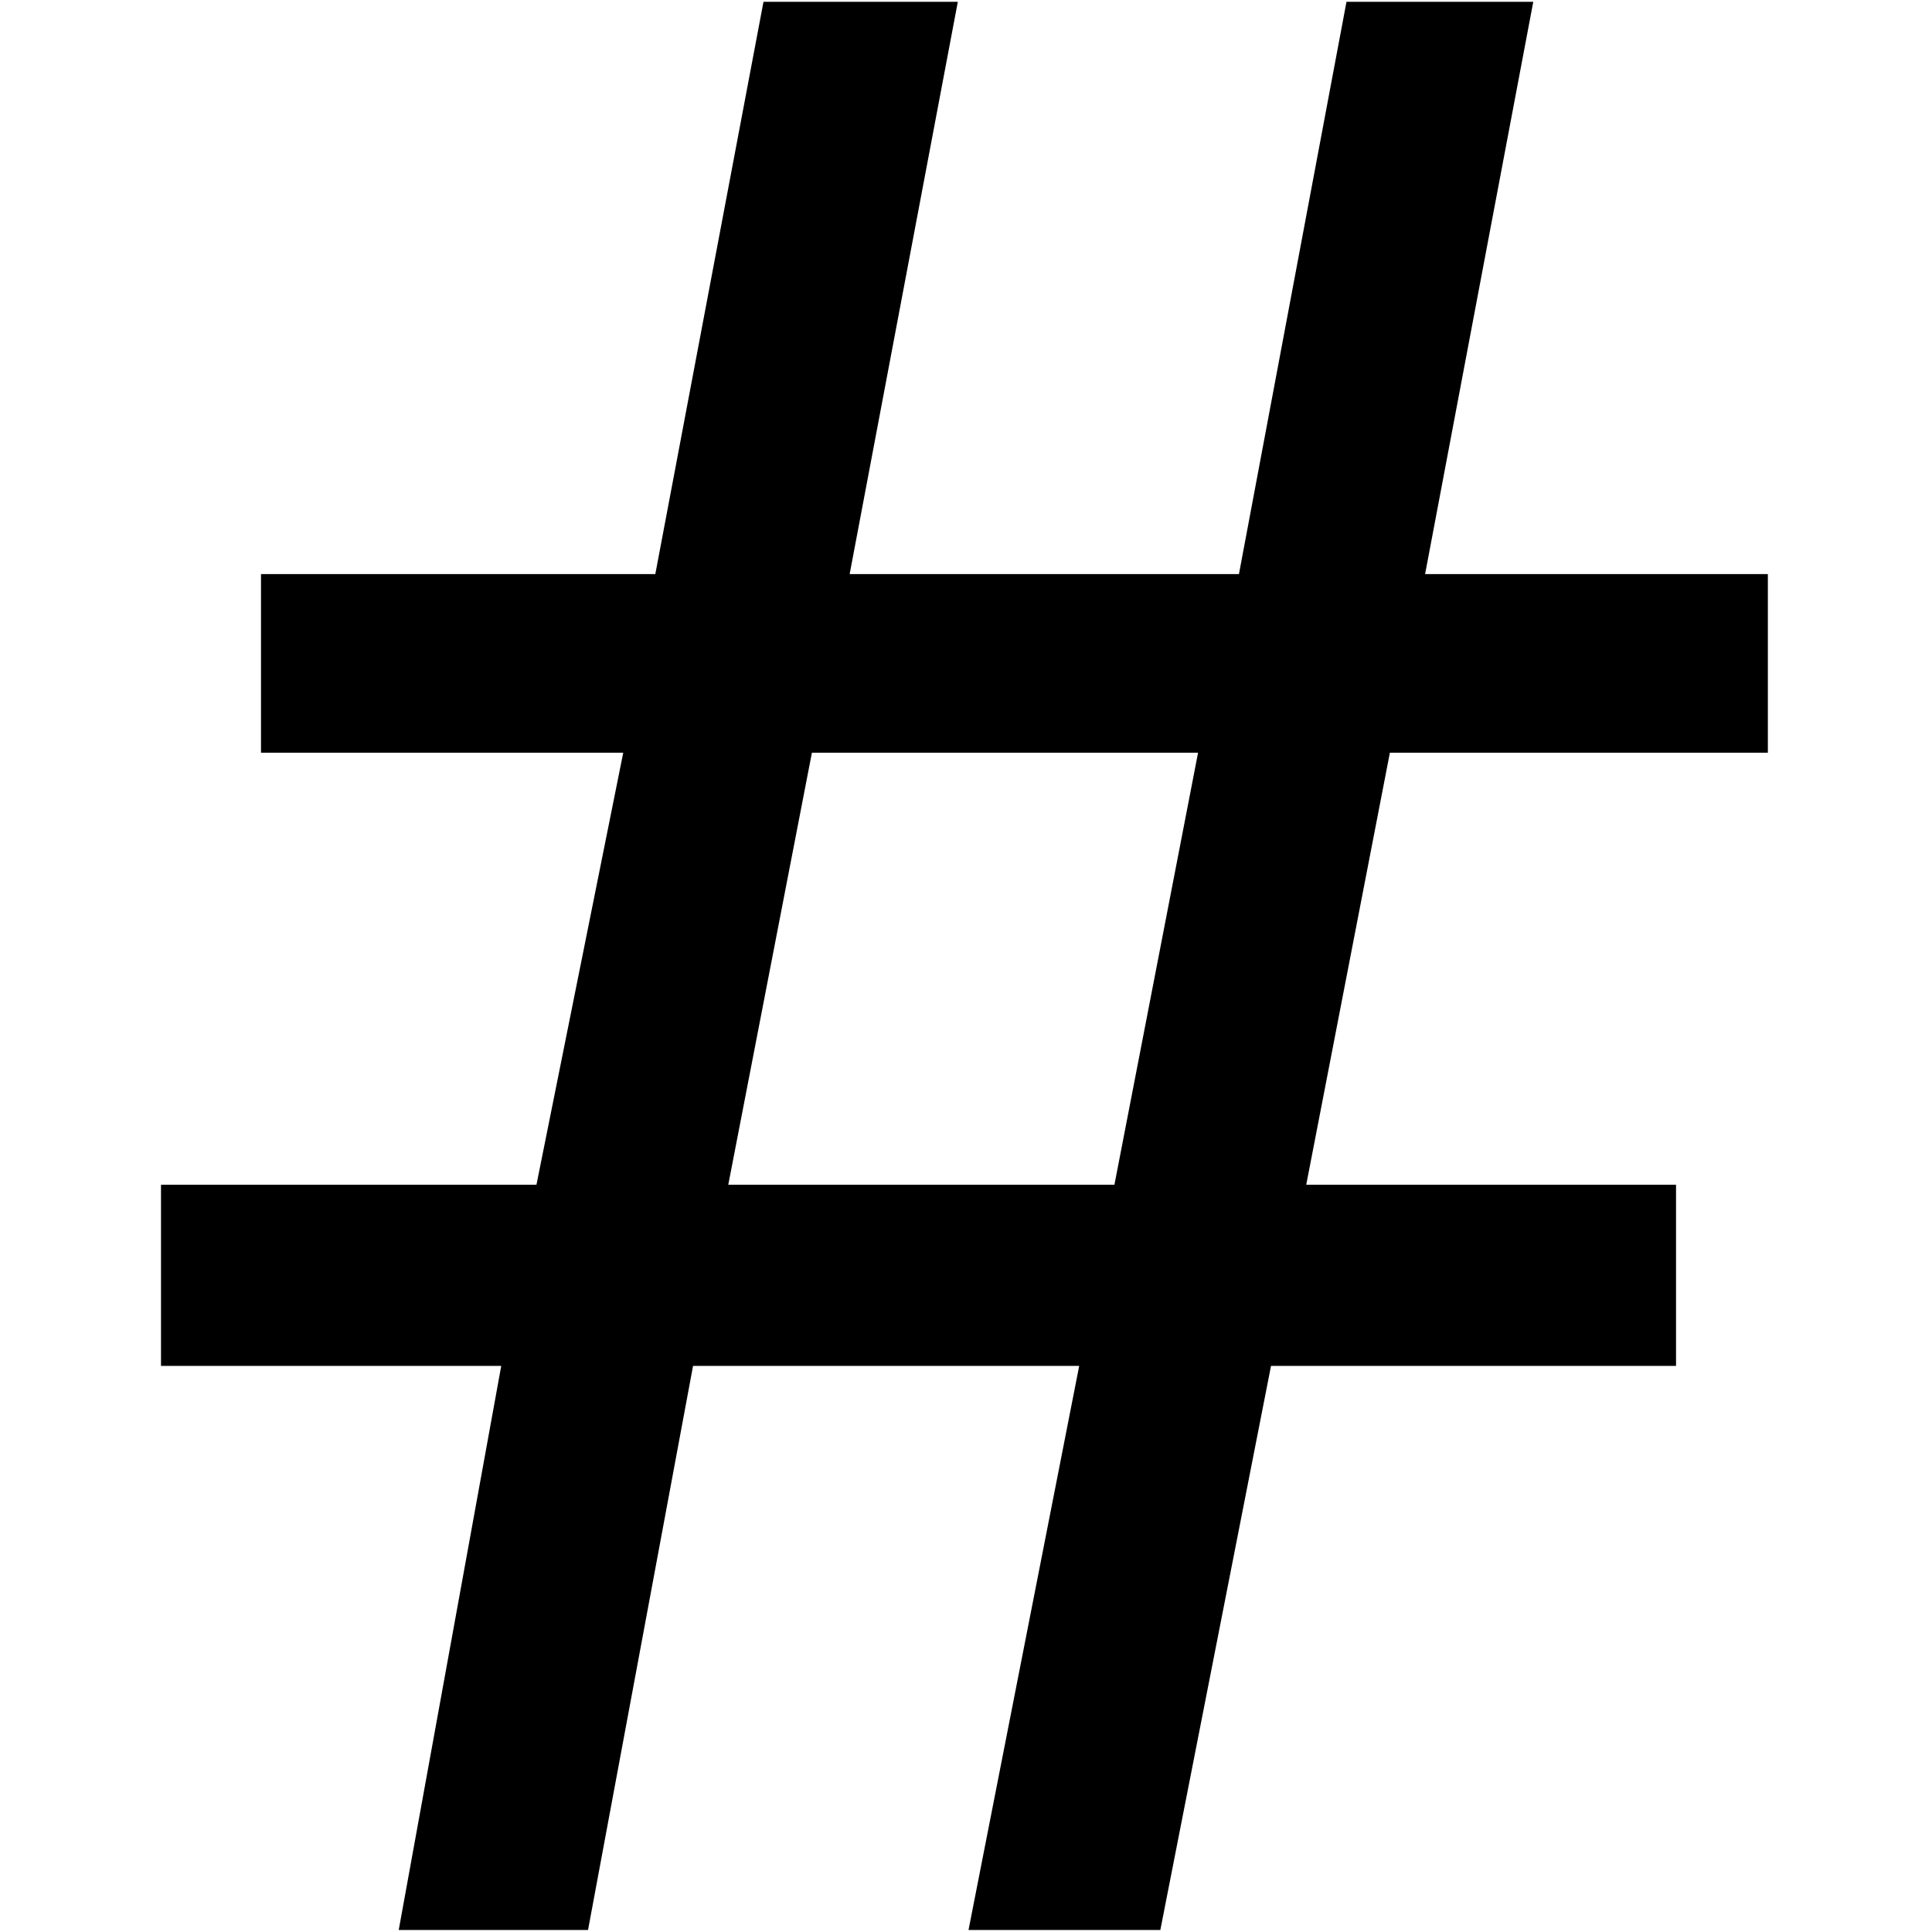
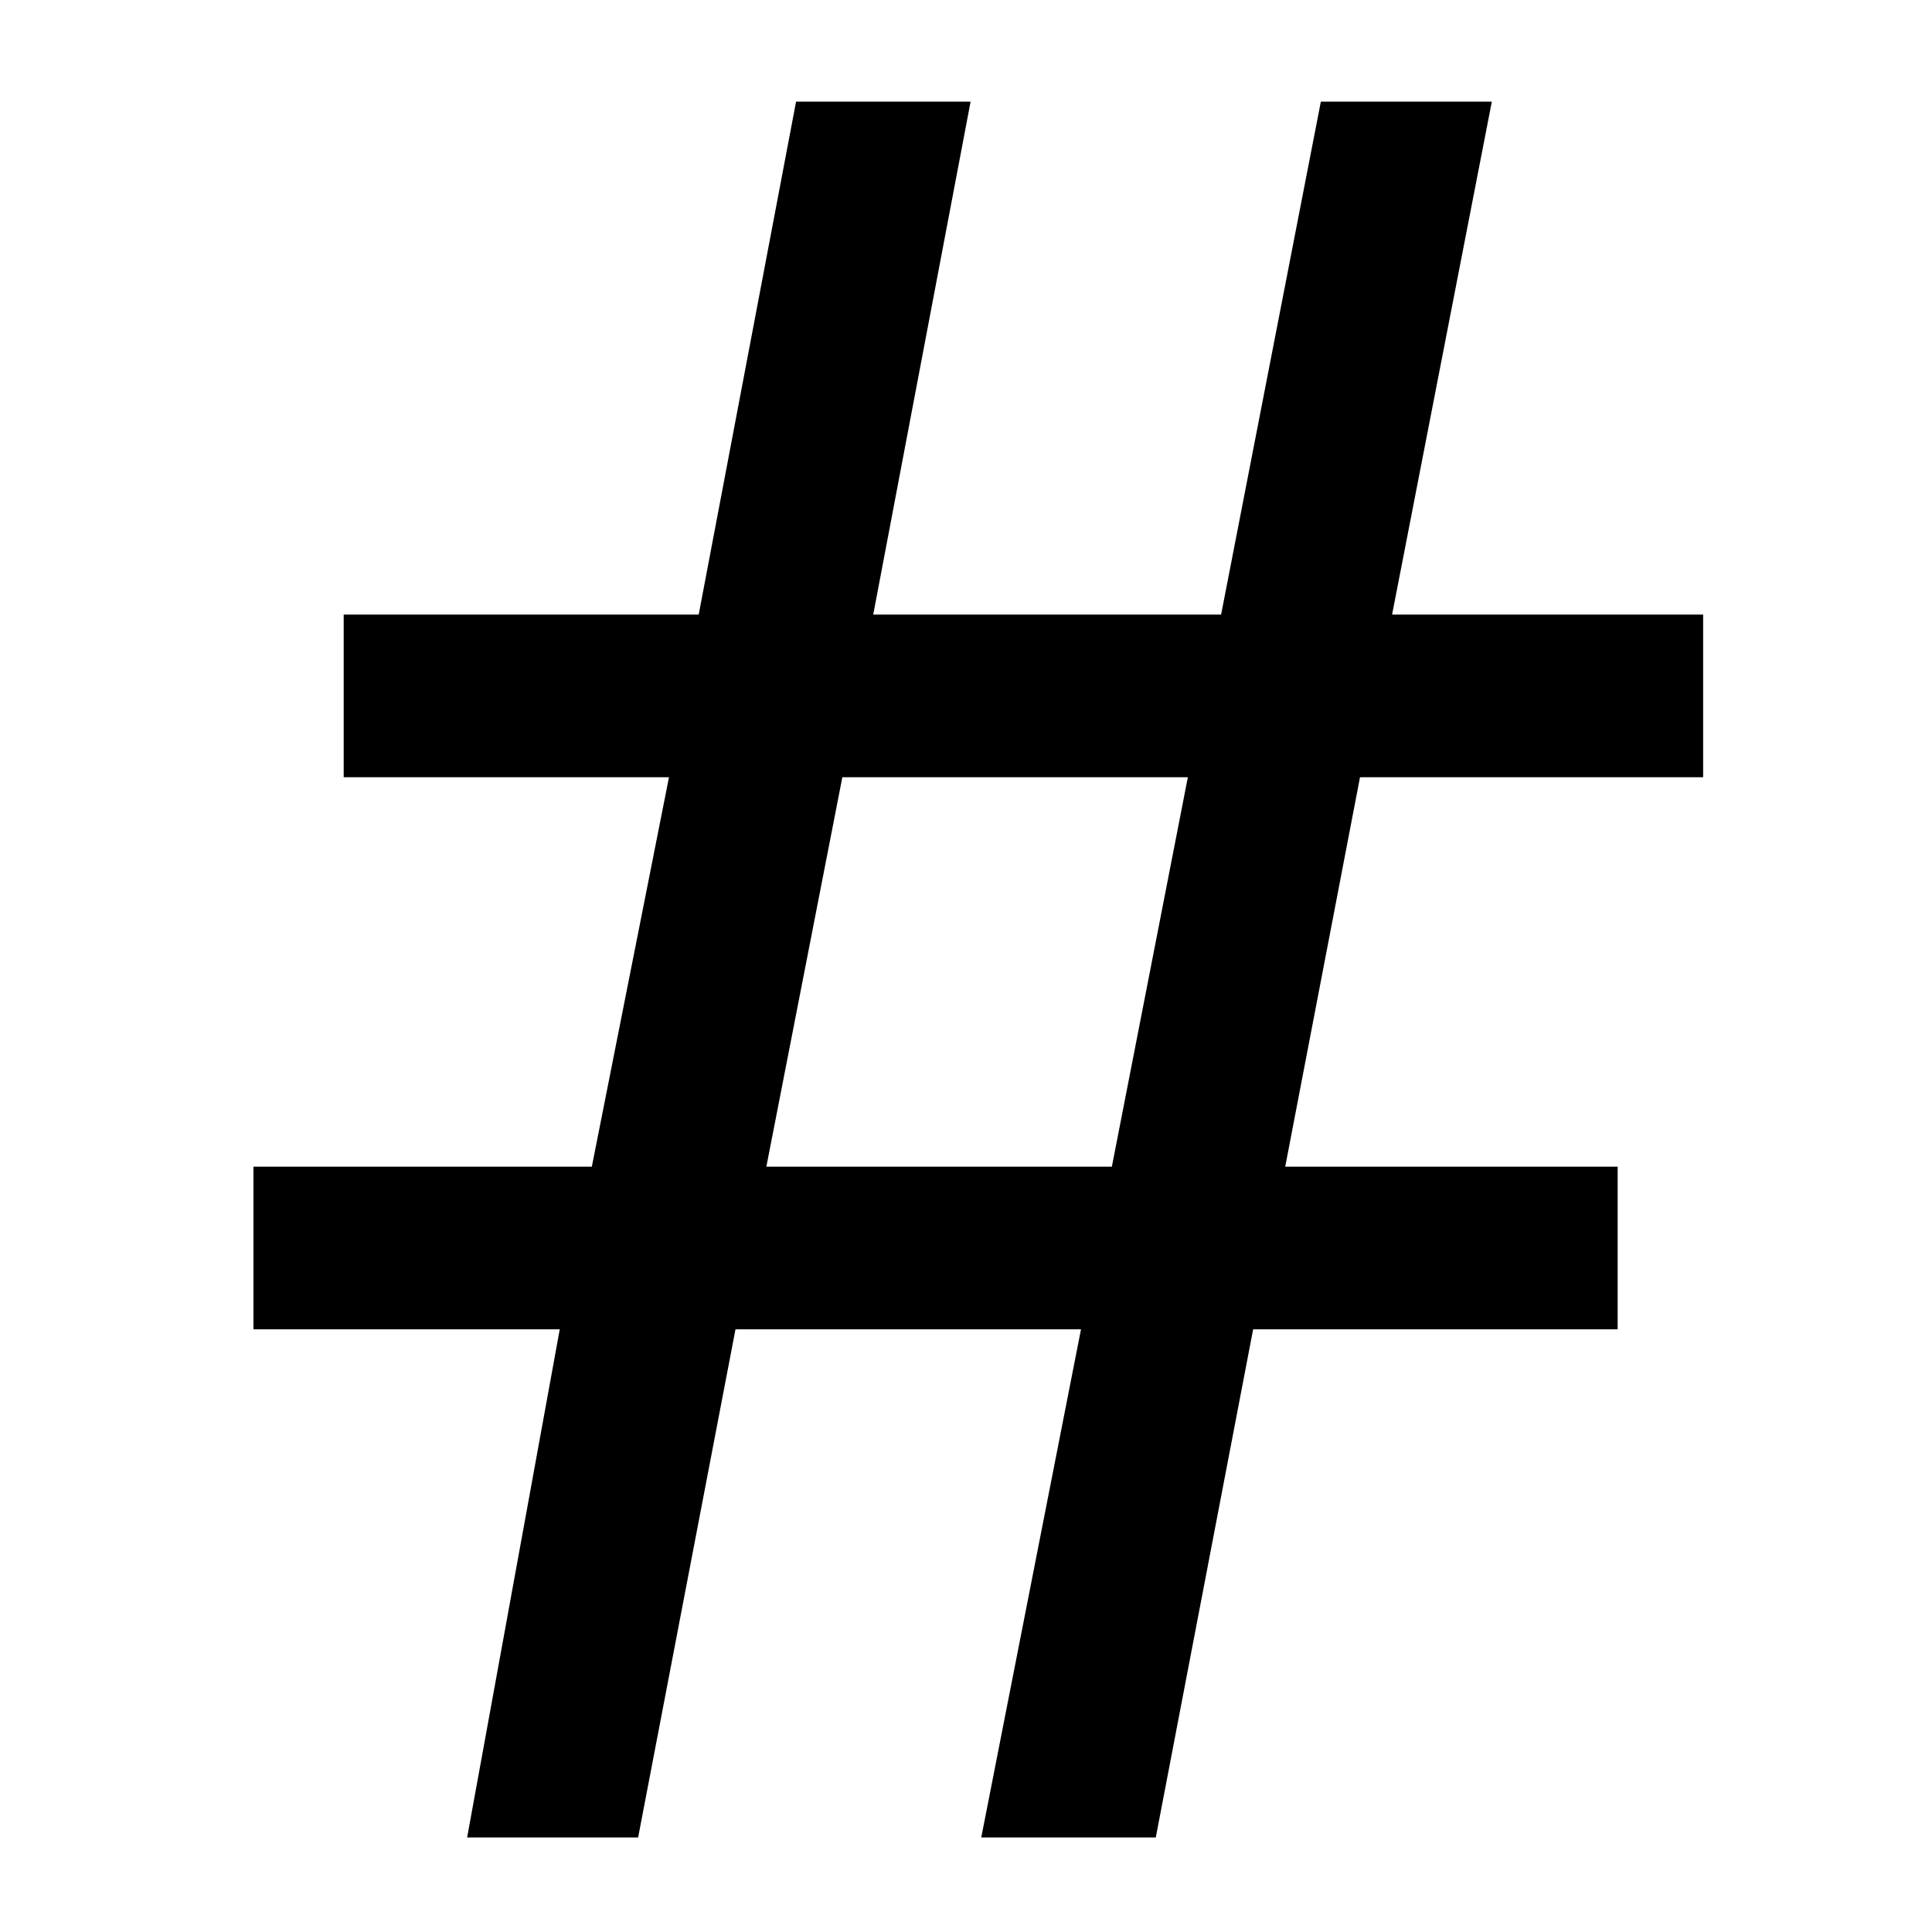
<svg xmlns="http://www.w3.org/2000/svg" width="48" height="48" id="svg3896" version="1.1">
  <defs id="defs3898" />
  <g id="layer1" transform="translate(0,-1004.362)">
-     <text xml:space="preserve" style="font-size:67.098px;font-style:normal;font-variant:normal;font-weight:normal;font-stretch:normal;text-align:start;line-height:125%;letter-spacing:0px;word-spacing:0px;writing-mode:lr-tb;text-anchor:start;fill:#000000;fill-opacity:1;stroke:none;font-family:Droid Sans;-inkscape-font-specification:Droid Sans" x="2.328" y="1052.312" id="text3904">
-       <tspan id="tspan3906" x="2.328" y="1052.312">#</tspan>
-     </text>
+     <g style="font-size:60.412px;font-style:normal;font-variant:normal;font-weight:normal;font-stretch:normal;text-align:start;line-height:125%;letter-spacing:0px;word-spacing:0px;writing-mode:lr-tb;text-anchor:start;fill:#000000;fill-opacity:1;stroke:none;font-family:Droid Sans;-inkscape-font-specification:Droid Sans" id="text3904">
+       <path d="m 33.789,1023.672 -1.858,9.675 8.259,0 0,4.041 -9.056,0 -2.419,12.625 -4.336,0 2.478,-12.625 -8.584,0 -2.419,12.625 -4.248,0 2.301,-12.625 -7.61,0 0,-4.041 8.407,0 1.917,-9.675 -8.082,0 0,-4.041 8.82,0 2.419,-12.743 4.336,0 -2.419,12.743 8.643,0 2.478,-12.743 4.248,0 -2.478,12.743 7.728,0 0,4.041 -8.525,0 m -14.749,9.675 8.584,0 1.888,-9.675 -8.584,0 -1.888,9.675" style="" id="path2985" />
+     </g>
  </g>
</svg>
